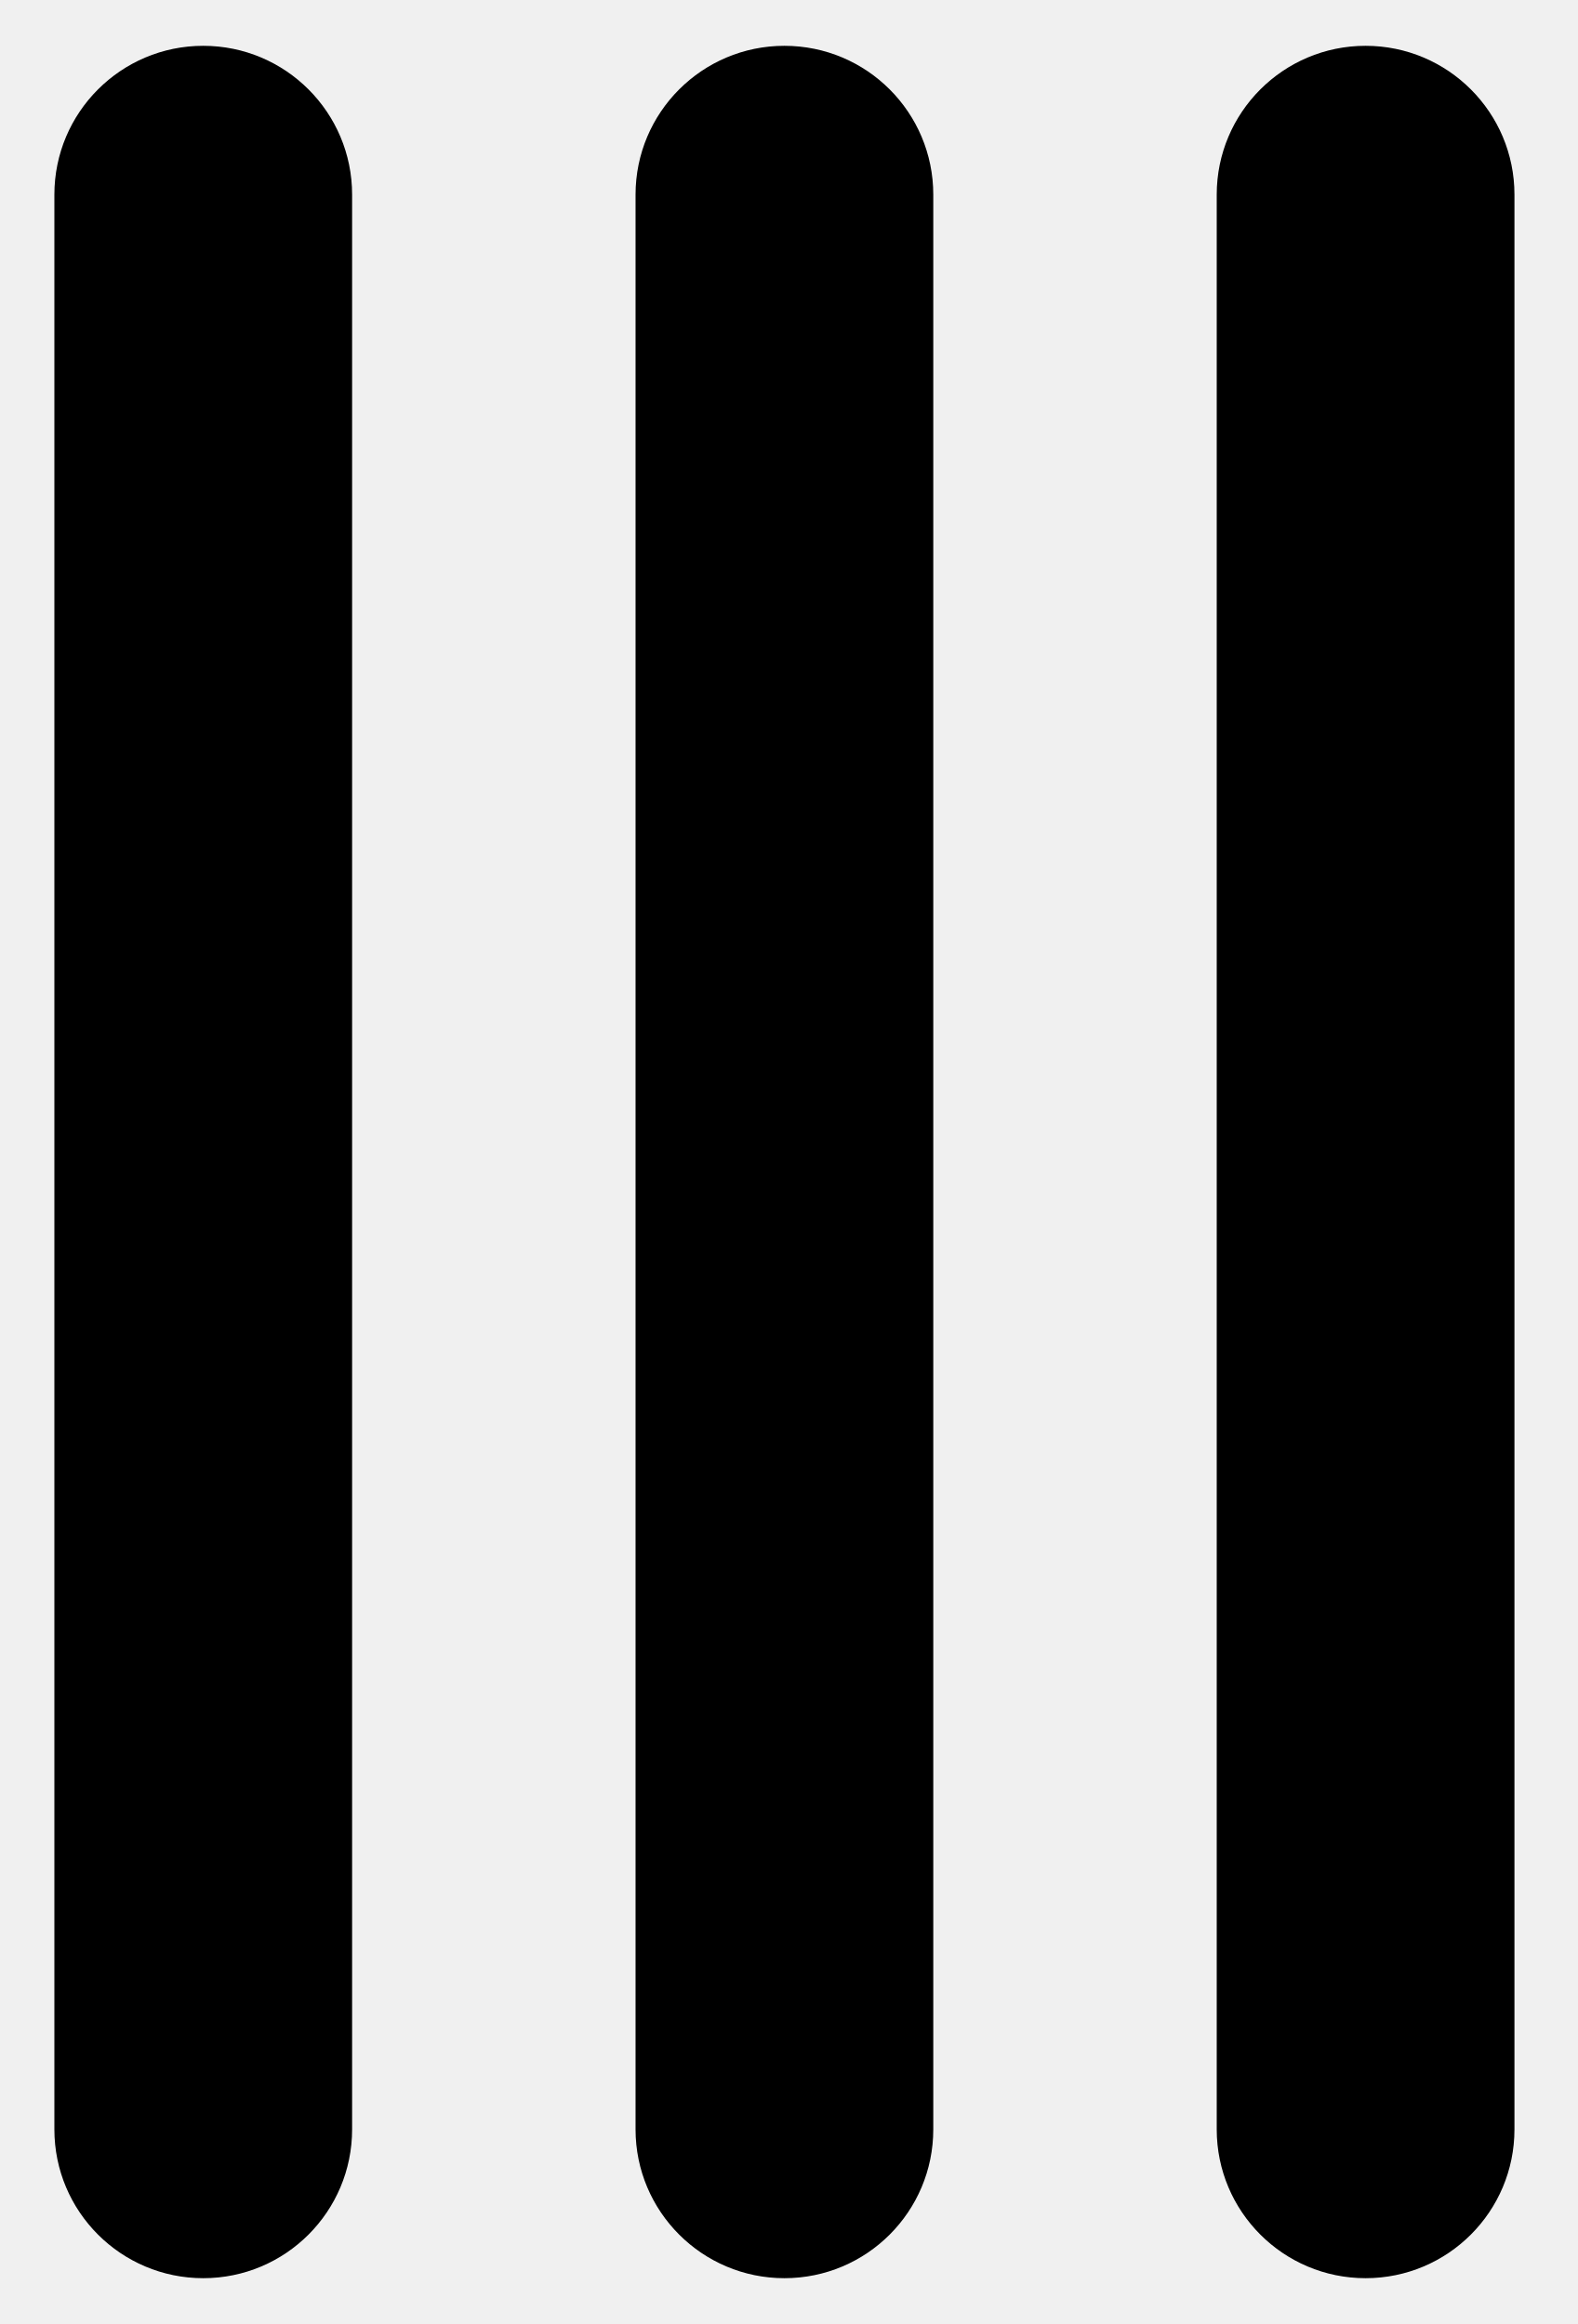
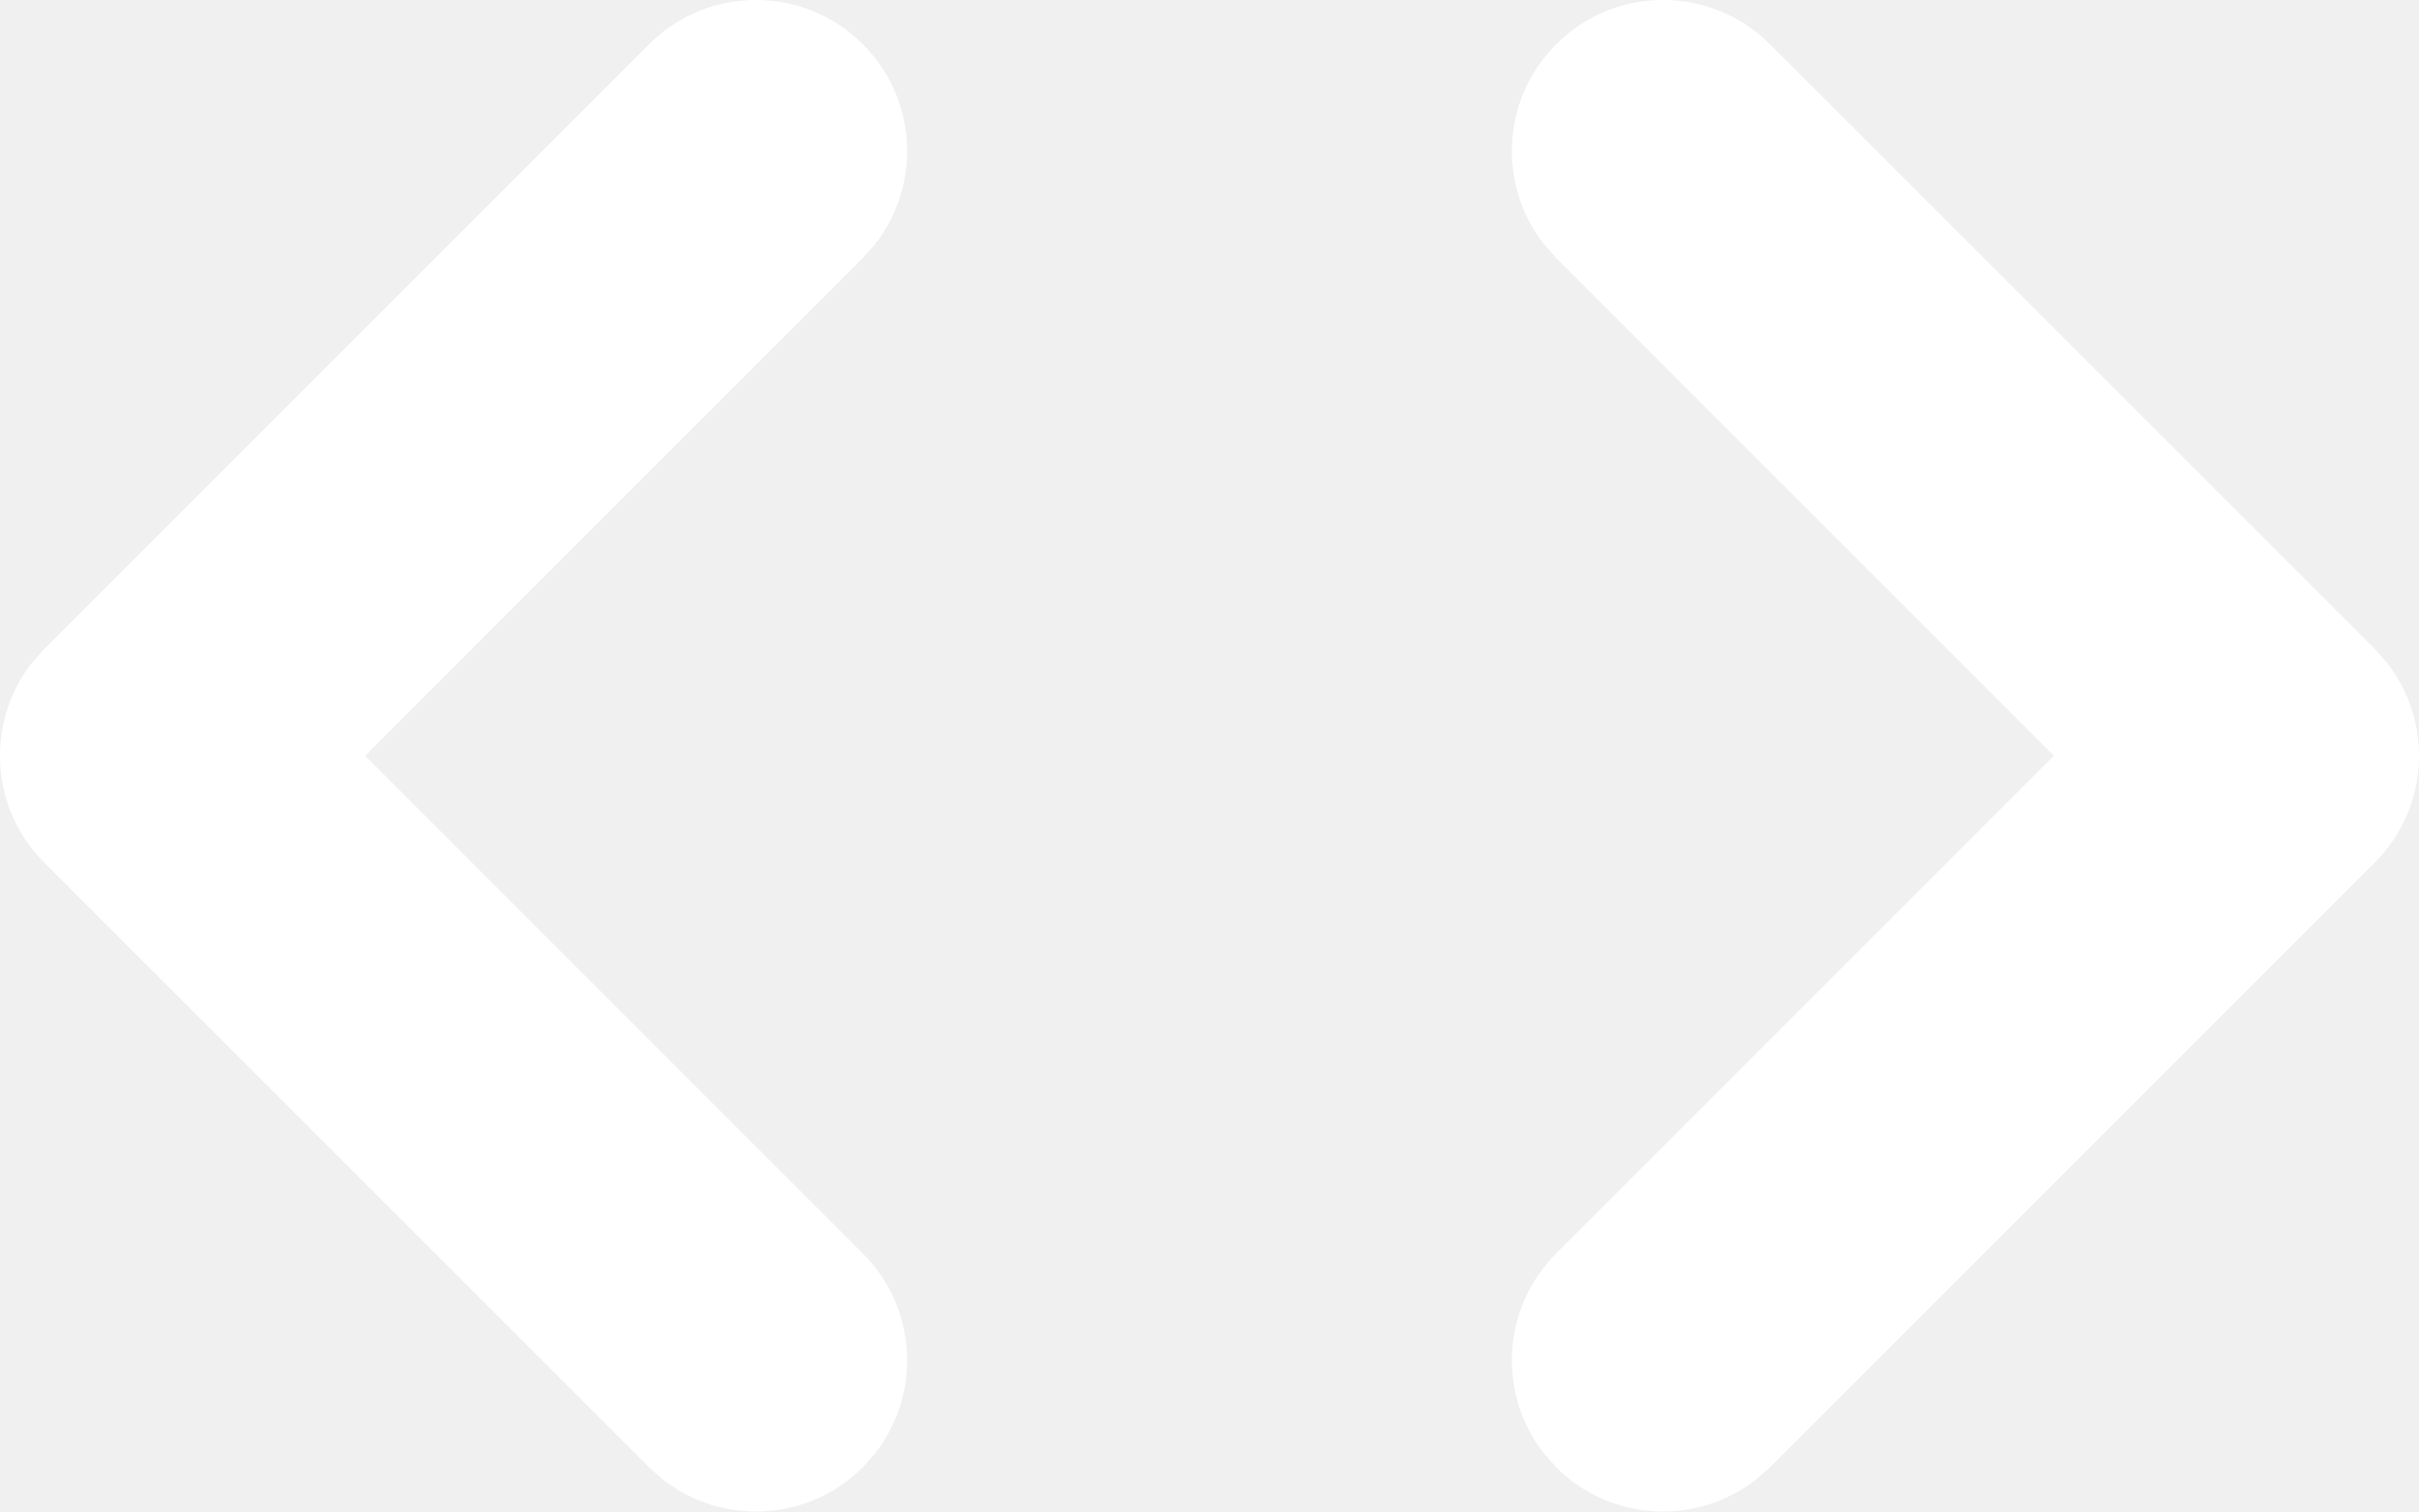
- <svg xmlns="http://www.w3.org/2000/svg" width="19px" height="28px" viewBox="0 0 19 28" version="1.1">
-   <path d="M0.655,2.345 L0.655,25.655 C0.655,26.645 1.458,27.448 2.448,27.448 C3.439,27.448 4.241,26.645 4.241,25.655 L4.241,2.345 C4.241,1.355 3.439,0.552 2.448,0.552 C1.458,0.552 0.655,1.355 0.655,2.345 L0.655,2.345 Z M7.655,2.345 L7.655,25.655 C7.655,26.645 8.458,27.448 9.448,27.448 C10.439,27.448 11.241,26.645 11.241,25.655 L11.241,2.345 C11.241,1.355 10.439,0.552 9.448,0.552 C8.458,0.552 7.655,1.355 7.655,2.345 L7.655,2.345 Z M14.655,2.345 L14.655,25.655 C14.655,26.645 15.458,27.448 16.448,27.448 C17.439,27.448 18.241,26.645 18.241,25.655 L18.241,2.345 C18.241,1.355 17.439,0.552 16.448,0.552 C15.458,0.552 14.655,1.355 14.655,2.345 L14.655,2.345 Z" id="splitter" />
+ <svg xmlns="http://www.w3.org/2000/svg" width="16px" height="10px" viewBox="0 0 16 10" fill="none">
+   <path fill-rule="evenodd" clip-rule="evenodd" d="M10.21 1.613C9.905 1.221 9.932 0.653 10.293 0.293C10.683 -0.098 11.317 -0.098 11.707 0.293L15.707 4.293L15.79 4.387C16.095 4.779 16.068 5.347 15.707 5.707L11.707 9.707L11.613 9.79C11.221 10.095 10.653 10.068 10.293 9.707L10.21 9.613C9.905 9.221 9.932 8.653 10.293 8.293L13.585 5L10.293 1.707L10.21 1.613ZM5.79 1.613C6.095 1.221 6.068 0.653 5.707 0.293C5.317 -0.098 4.683 -0.098 4.293 0.293L0.293 4.293L0.21 4.387C-0.095 4.779 -0.068 5.347 0.293 5.707L4.293 9.707L4.387 9.79C4.779 10.095 5.347 10.068 5.707 9.707L5.79 9.613C6.095 9.221 6.068 8.653 5.707 8.293L2.415 5L5.707 1.707L5.79 1.613Z" fill="white" />
</svg>
